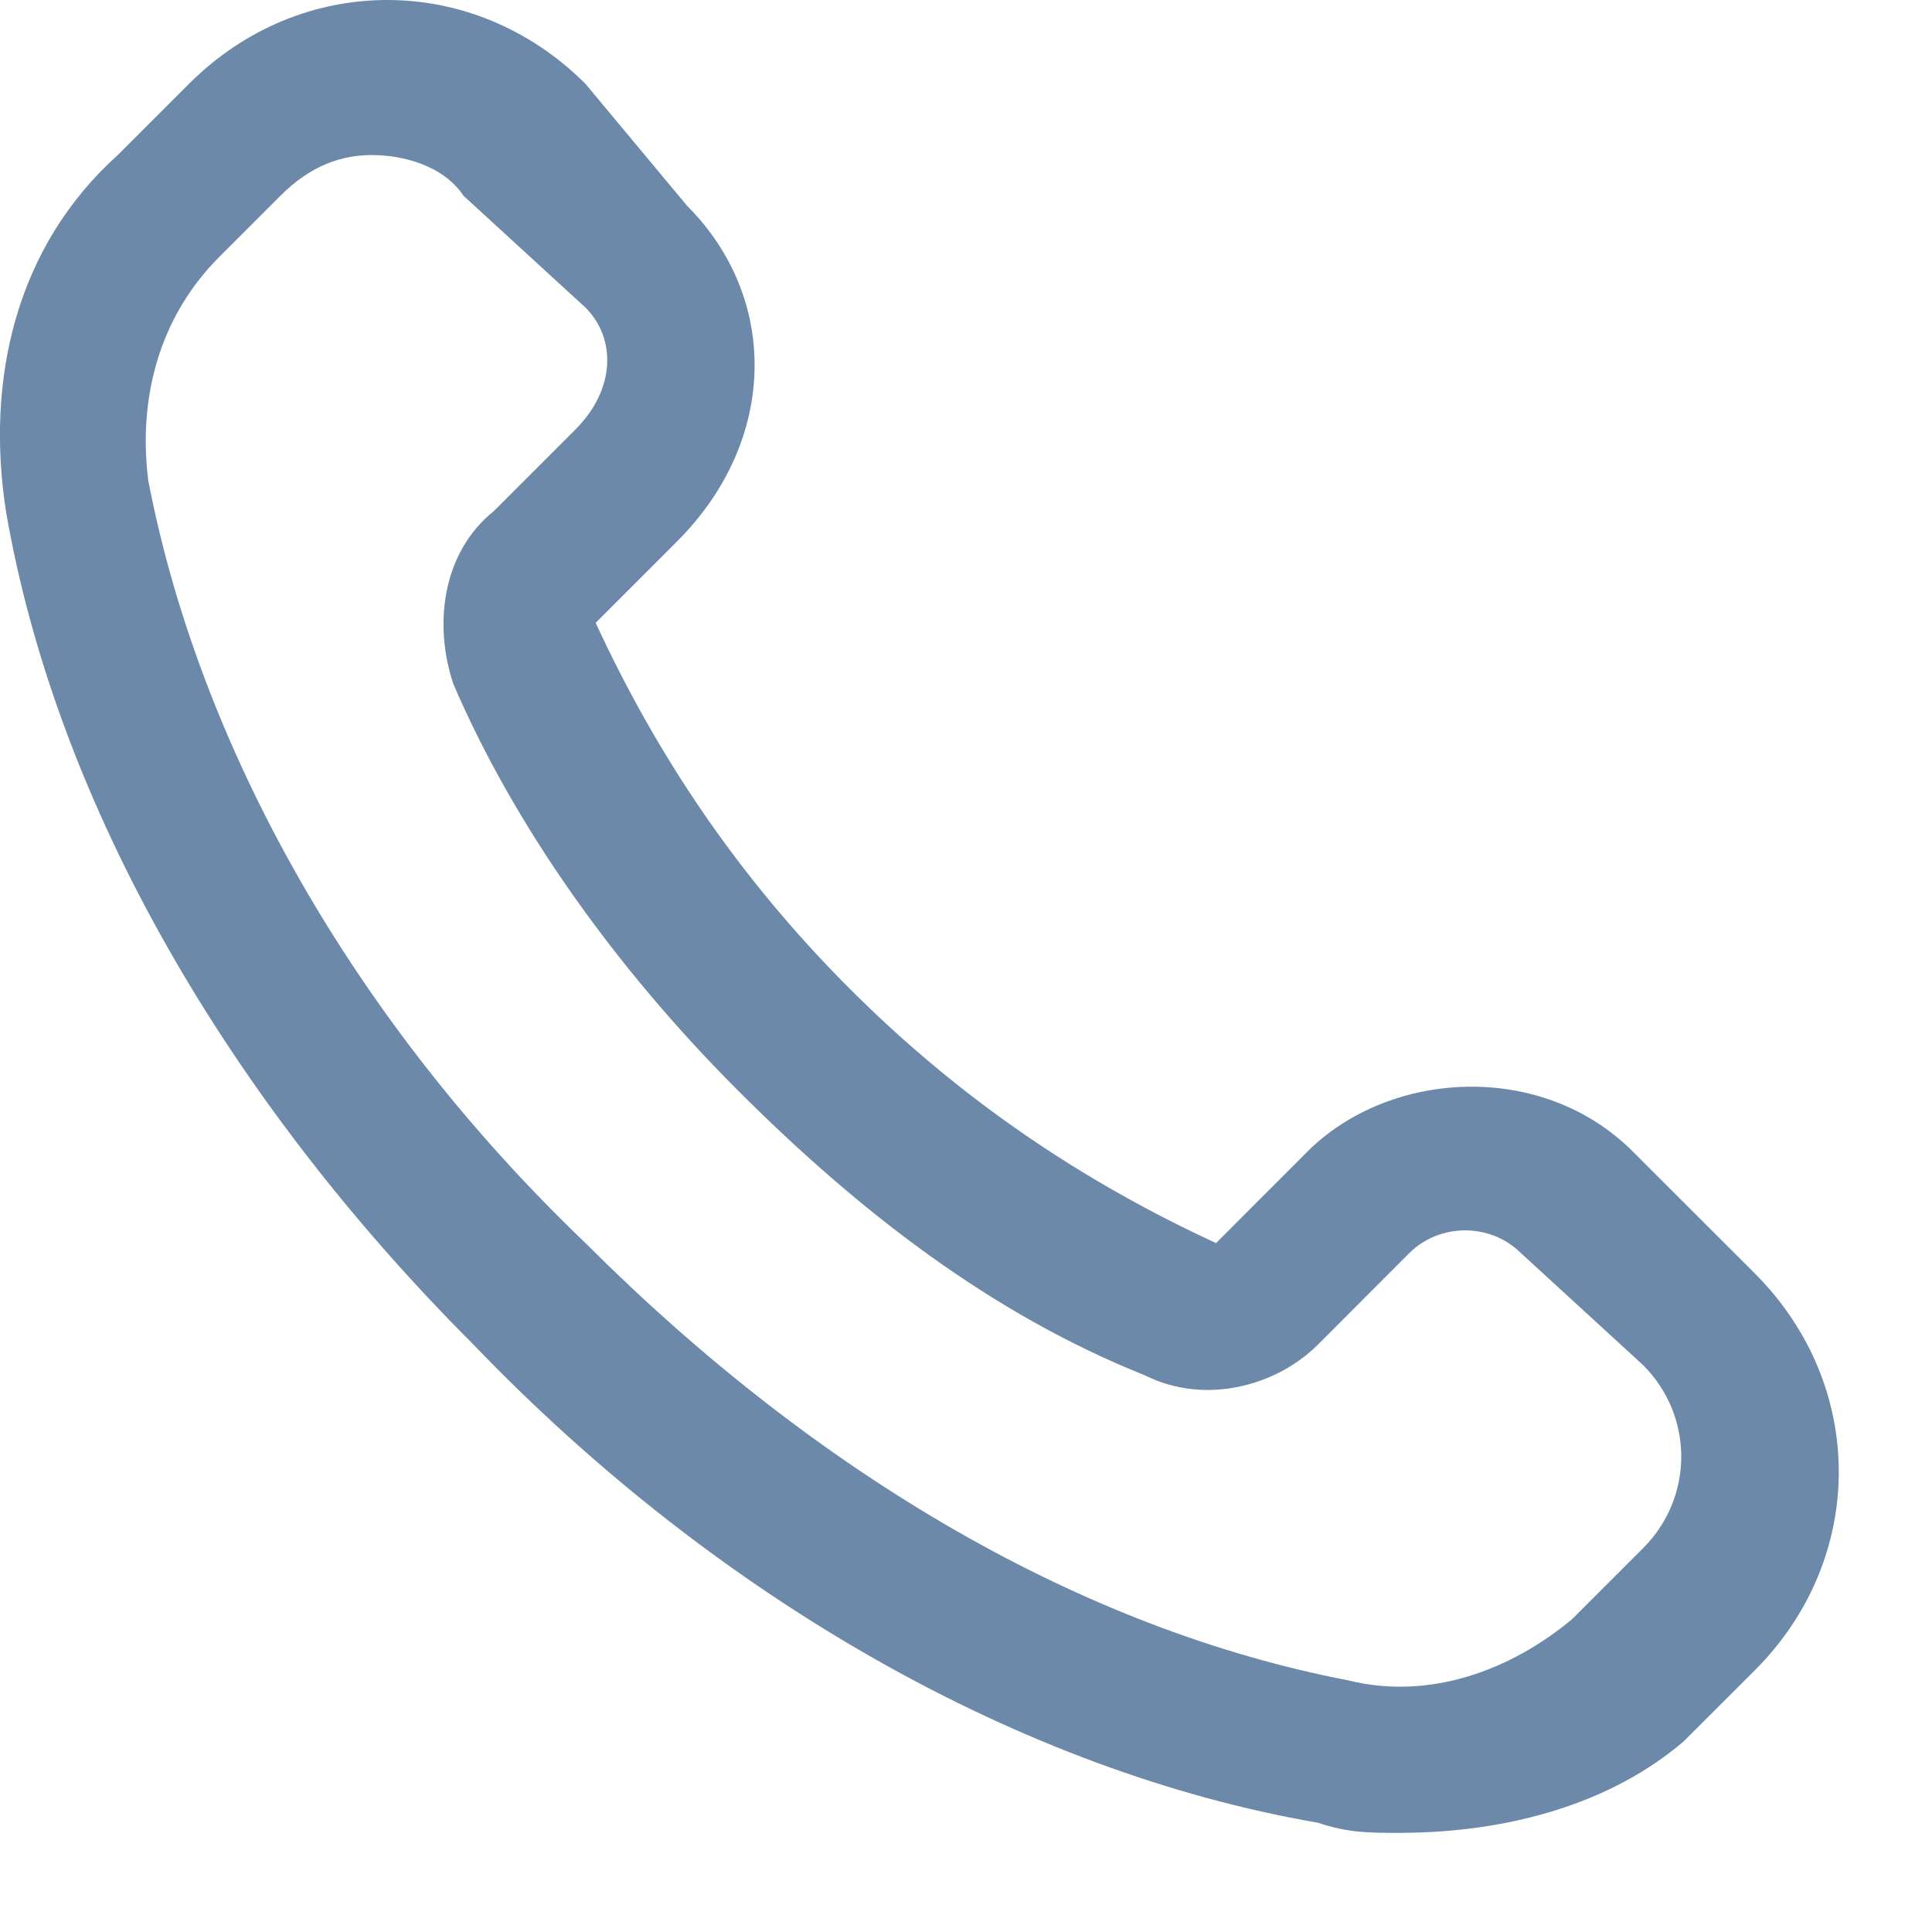
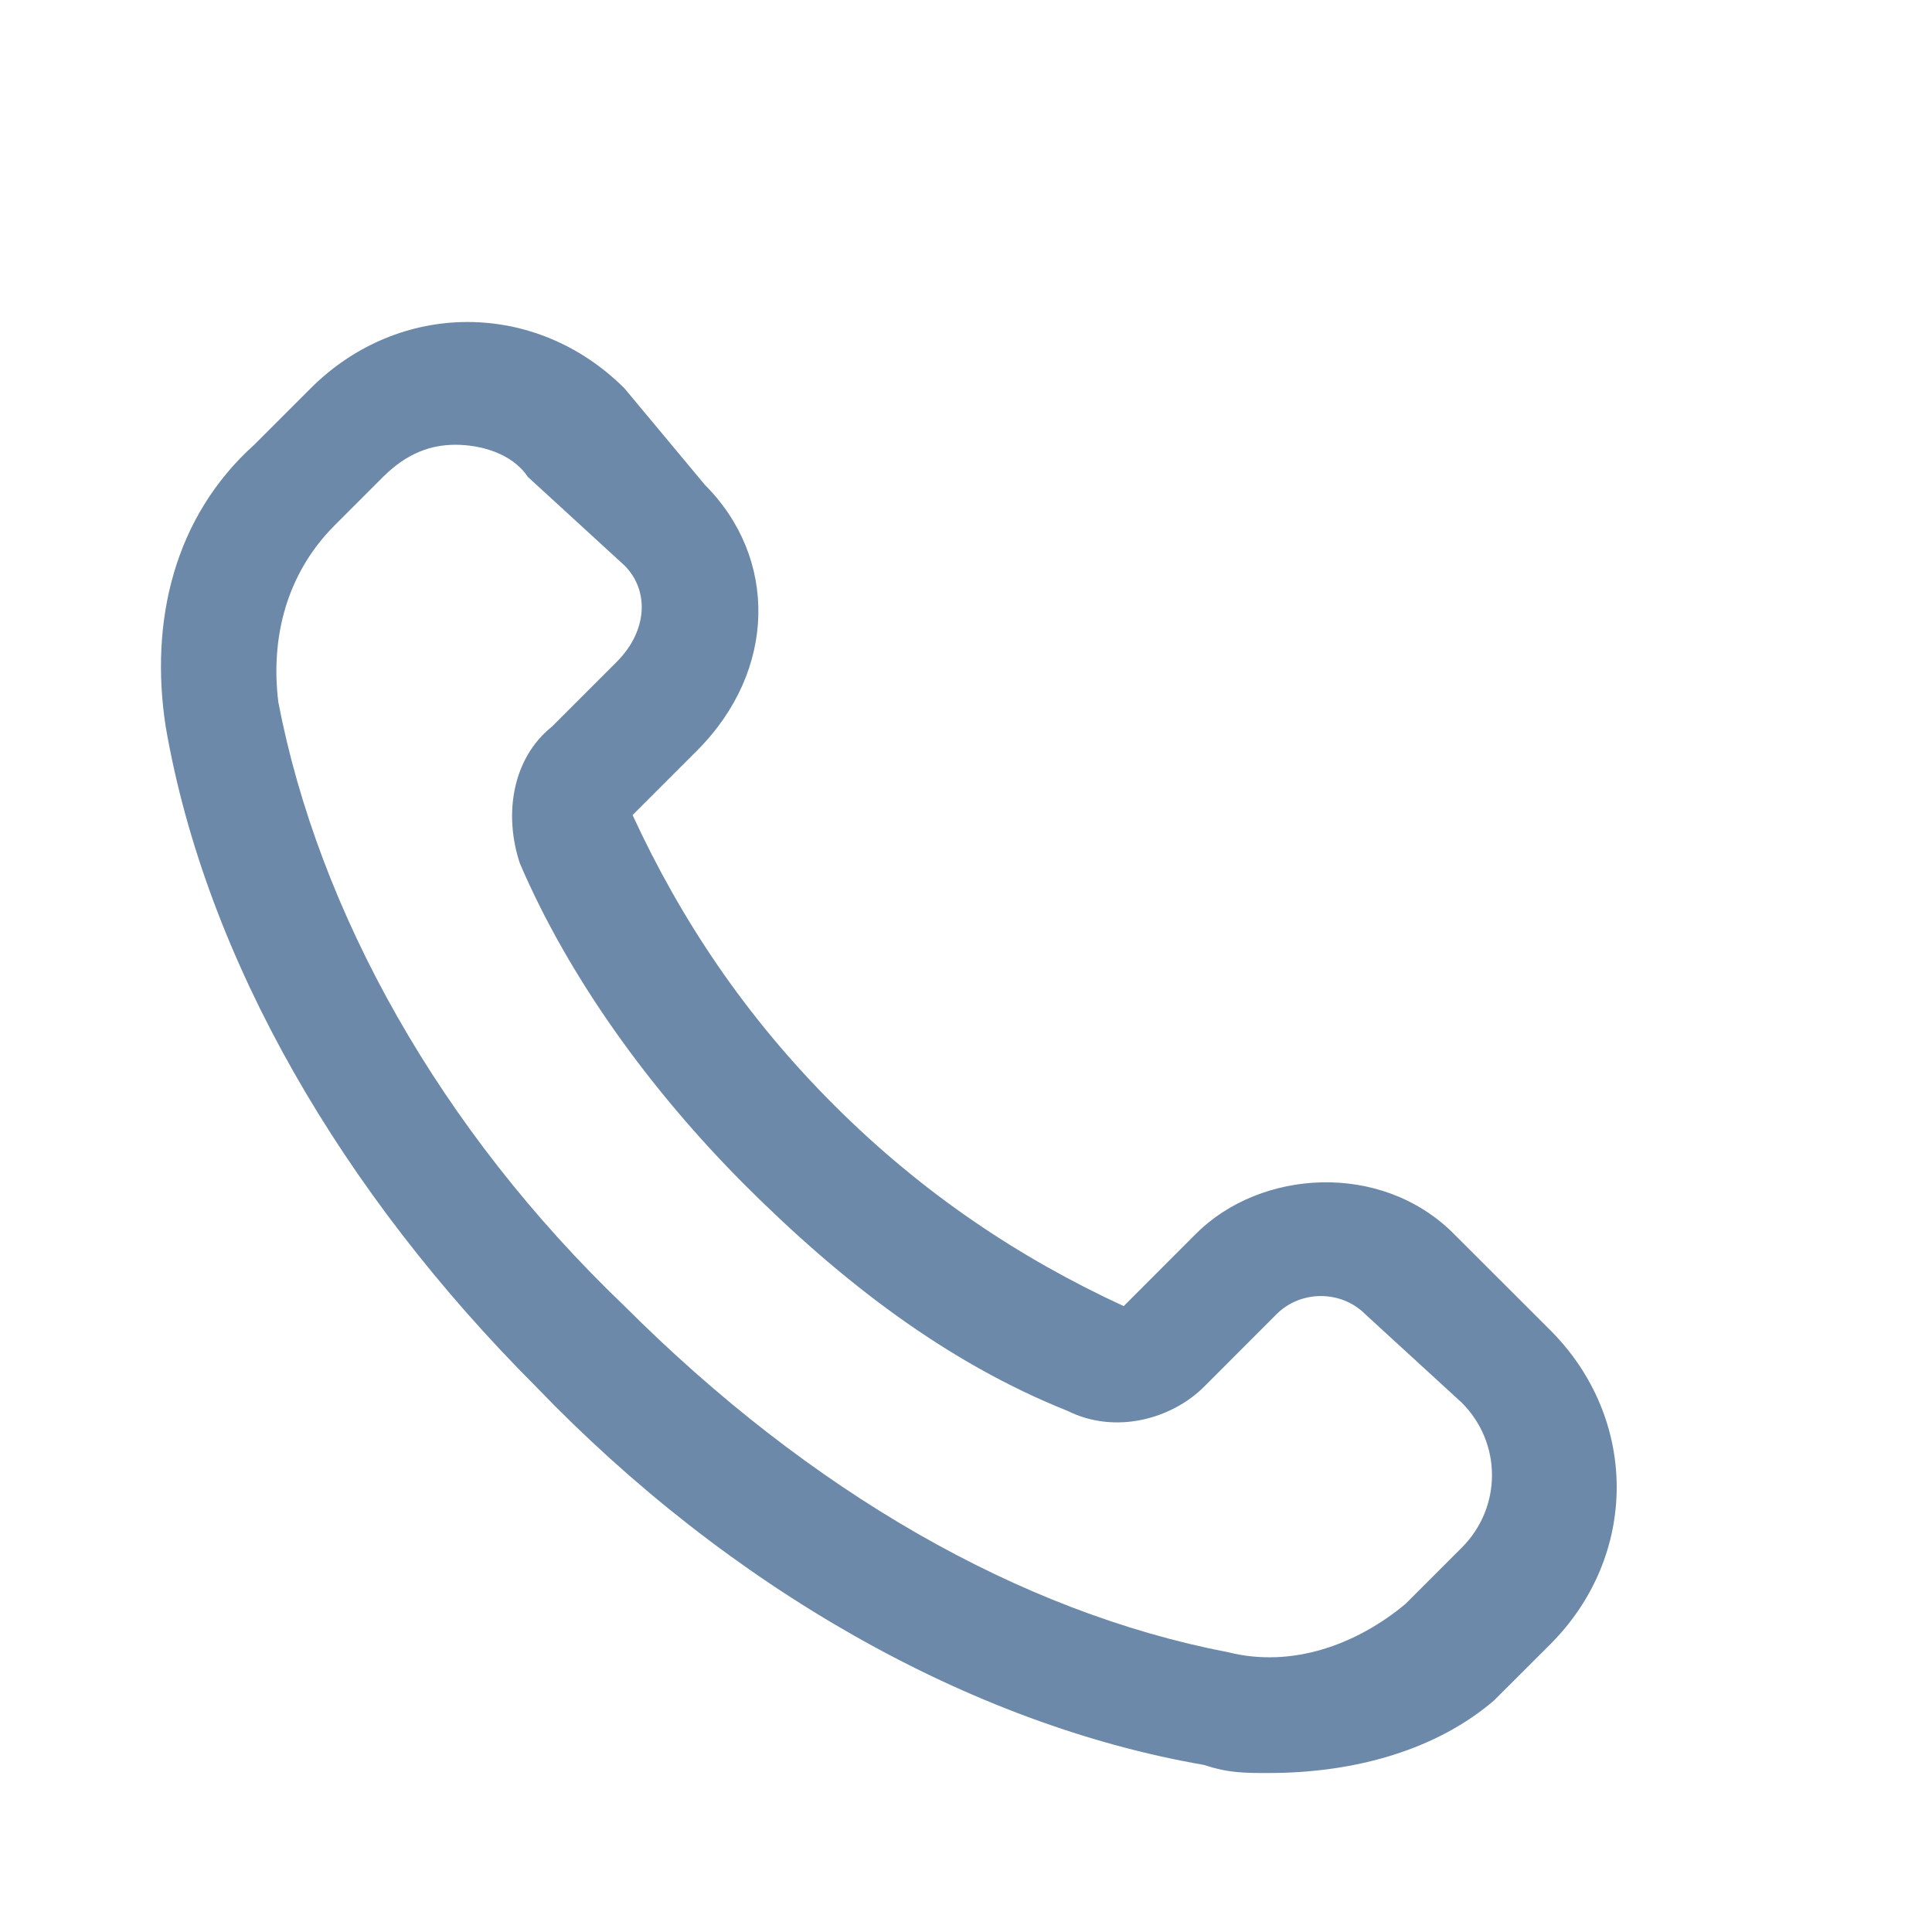
- <svg xmlns="http://www.w3.org/2000/svg" width="19" height="19" viewBox="0 0 19 19" fill="none">
-   <path d="M13.758 18.025C13.459 18.025 13.258 18.025 12.959 17.925C10.059 17.425 7.058 15.725 4.658 13.225C2.258 10.825 0.558 7.925 0.058 5.025C-0.142 3.725 0.158 2.425 1.158 1.525L1.858 0.825C2.958 -0.275 4.658 -0.275 5.758 0.825L6.758 2.025C7.658 2.925 7.658 4.325 6.658 5.325L5.858 6.125C6.458 7.425 7.258 8.625 8.358 9.725C9.458 10.825 10.659 11.625 11.959 12.225L12.858 11.325C13.659 10.525 15.159 10.425 16.058 11.325L17.259 12.525C18.358 13.625 18.358 15.325 17.259 16.425L16.558 17.125C15.858 17.725 14.858 18.025 13.758 18.025ZM3.658 1.525C3.358 1.525 3.058 1.625 2.758 1.925L2.158 2.525C1.558 3.125 1.358 3.925 1.458 4.725C1.958 7.325 3.458 10.025 5.758 12.225C8.058 14.525 10.659 16.025 13.258 16.525C14.059 16.725 14.858 16.425 15.459 15.925L16.159 15.225C16.659 14.725 16.659 13.925 16.159 13.425L14.959 12.325C14.659 12.025 14.159 12.025 13.858 12.325L12.959 13.225C12.559 13.625 11.858 13.825 11.258 13.525C9.758 12.925 8.458 11.925 7.258 10.725C6.058 9.525 5.058 8.125 4.458 6.725C4.258 6.125 4.358 5.425 4.858 5.025L5.658 4.225C6.058 3.825 6.058 3.325 5.758 3.025L4.558 1.925C4.358 1.625 3.958 1.525 3.658 1.525Z" fill="#6C89A9" />
+ <svg xmlns="http://www.w3.org/2000/svg" width="24" height="24" viewBox="0 0 24 24" fill="none">
+   <path d="M15.758 22.025C15.459 22.025 15.258 22.025 14.959 21.925C12.059 21.425 9.058 19.725 6.658 17.225C4.258 14.825 2.558 11.925 2.058 9.025C1.858 7.725 2.158 6.425 3.158 5.525L3.858 4.825C4.958 3.725 6.658 3.725 7.758 4.825L8.758 6.025C9.658 6.925 9.658 8.325 8.658 9.325L7.858 10.125C8.458 11.425 9.258 12.625 10.358 13.725C11.459 14.825 12.659 15.625 13.959 16.225L14.858 15.325C15.659 14.525 17.159 14.425 18.058 15.325L19.259 16.525C20.358 17.625 20.358 19.325 19.259 20.425L18.558 21.125C17.858 21.725 16.858 22.025 15.758 22.025ZM5.658 5.525C5.358 5.525 5.058 5.625 4.758 5.925L4.158 6.525C3.558 7.125 3.358 7.925 3.458 8.725C3.958 11.325 5.458 14.025 7.758 16.225C10.059 18.525 12.659 20.025 15.258 20.525C16.058 20.725 16.858 20.425 17.459 19.925L18.159 19.225C18.659 18.725 18.659 17.925 18.159 17.425L16.959 16.325C16.659 16.025 16.159 16.025 15.858 16.325L14.959 17.225C14.559 17.625 13.858 17.825 13.258 17.525C11.758 16.925 10.459 15.925 9.258 14.725C8.058 13.525 7.058 12.125 6.458 10.725C6.258 10.125 6.358 9.425 6.858 9.025L7.658 8.225C8.058 7.825 8.058 7.325 7.758 7.025L6.558 5.925C6.358 5.625 5.958 5.525 5.658 5.525Z" fill="#6C89A9" />
</svg>
